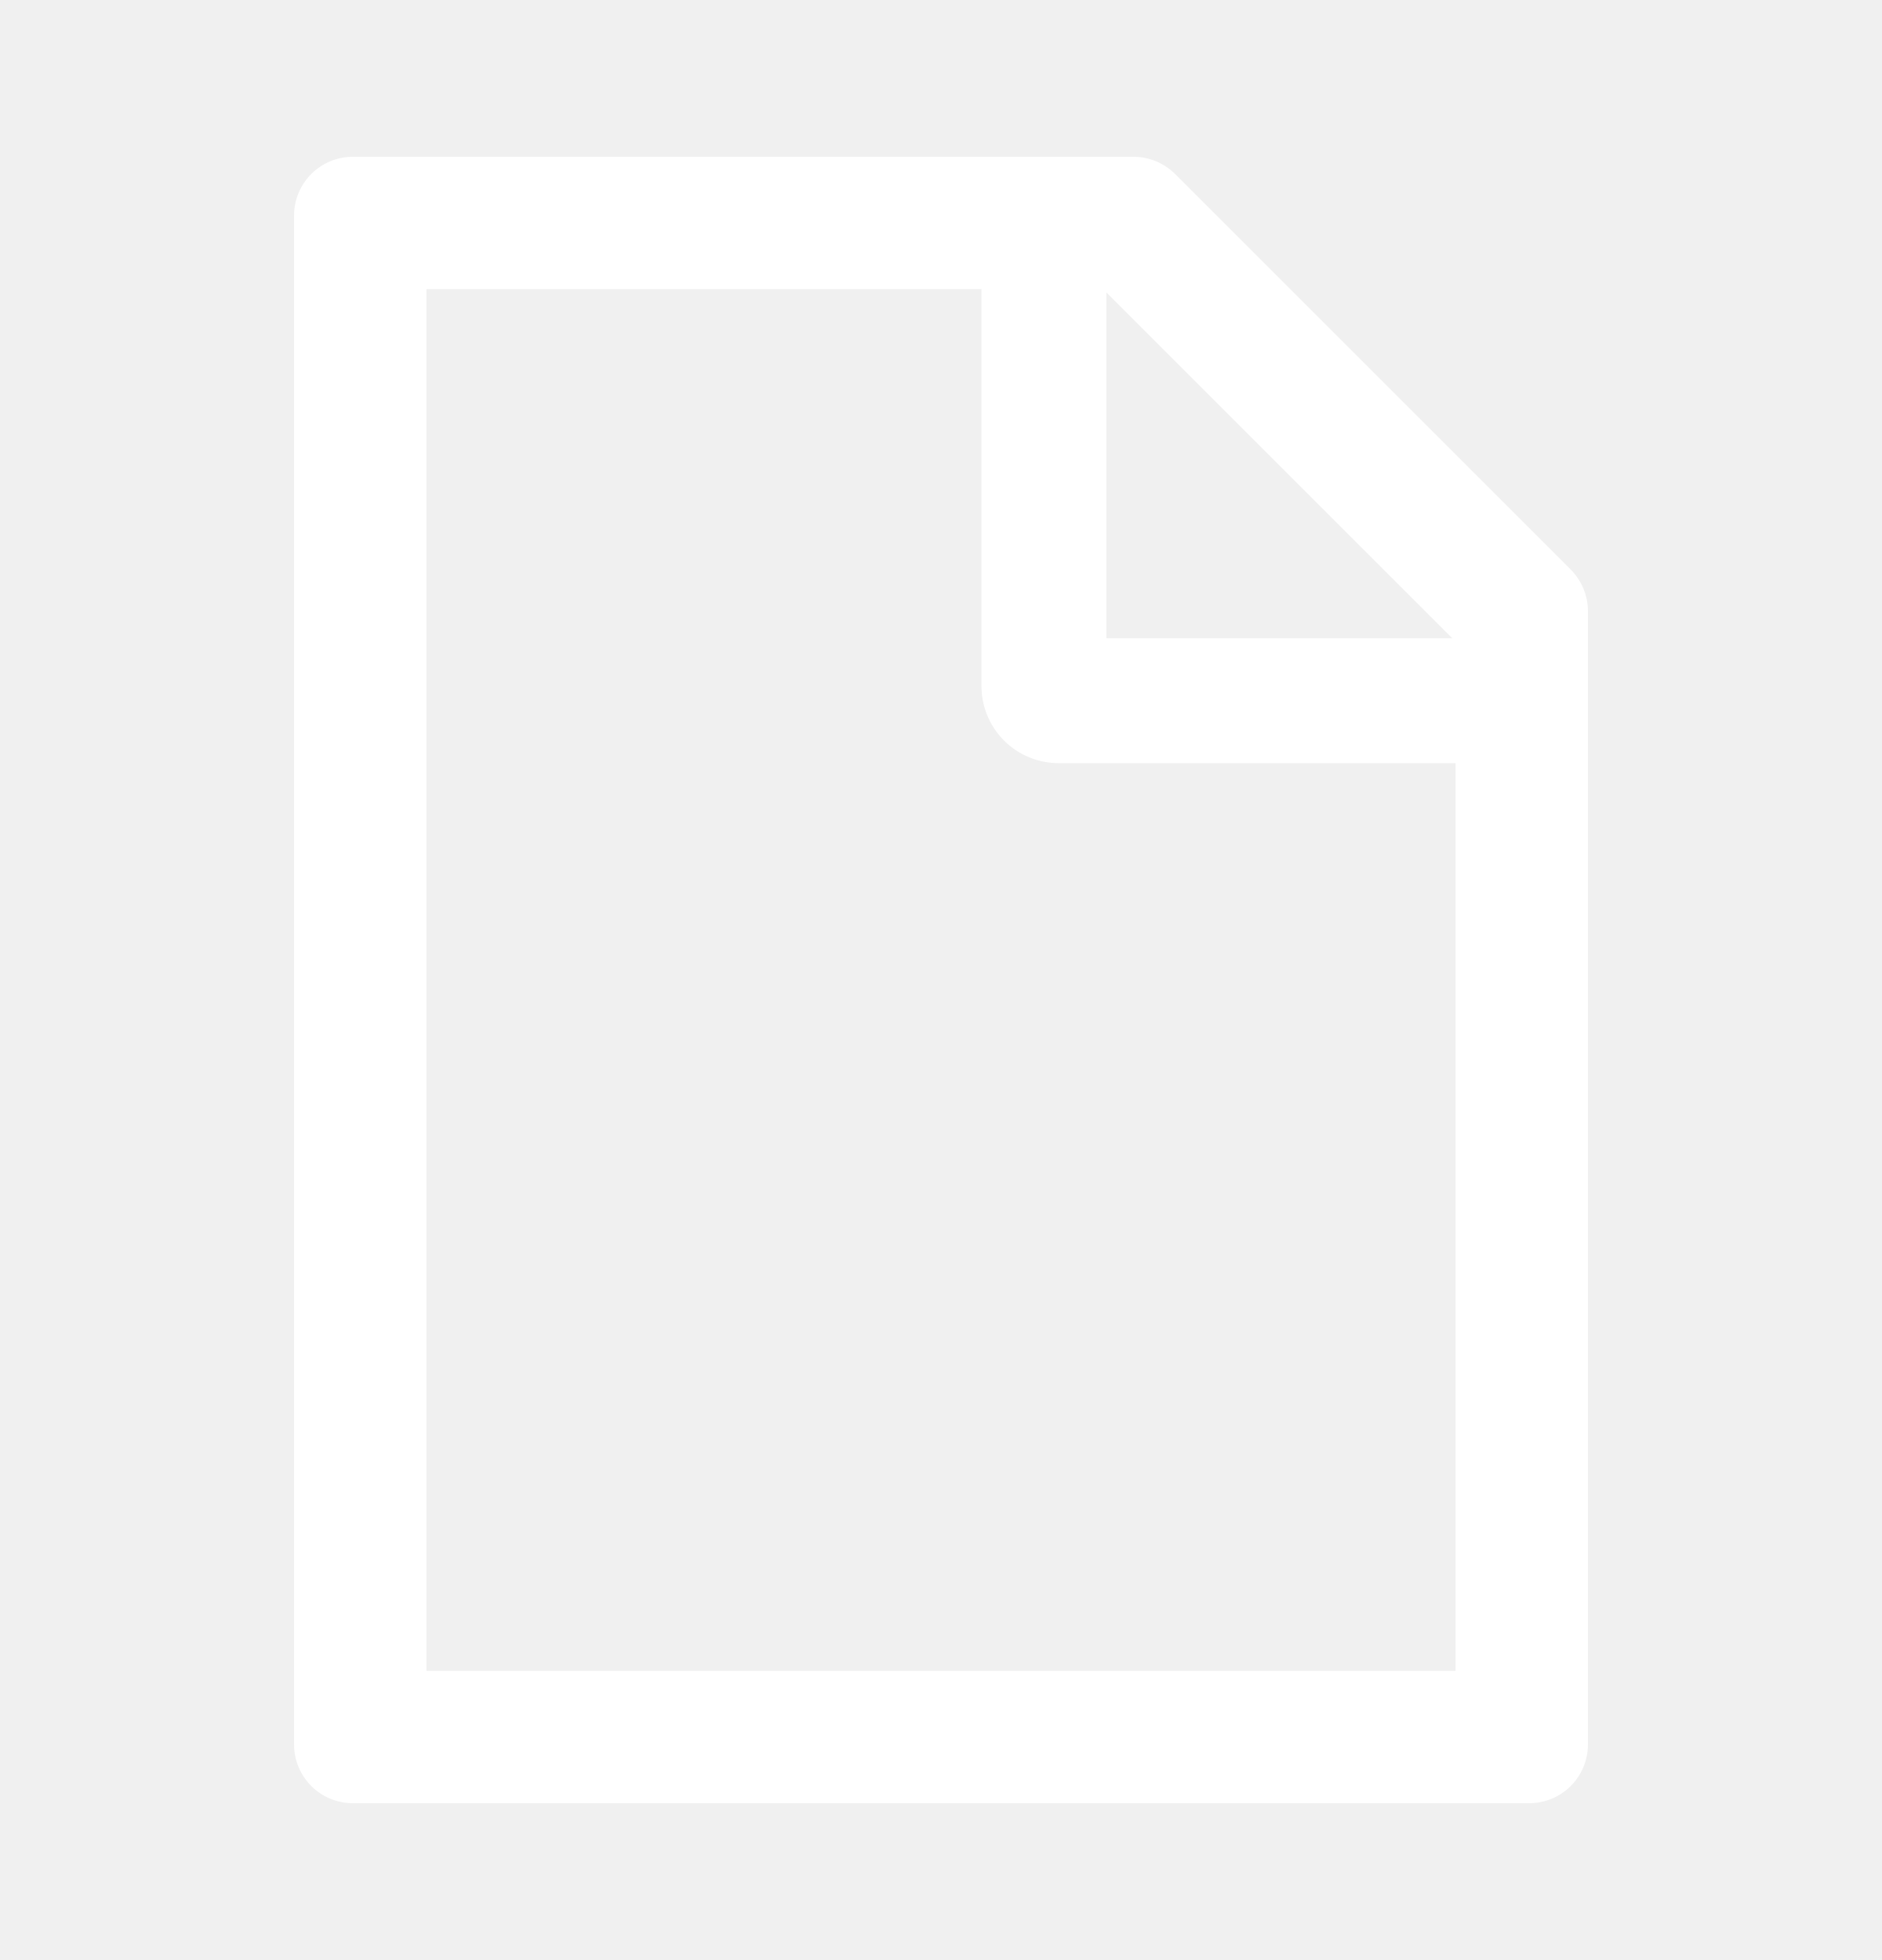
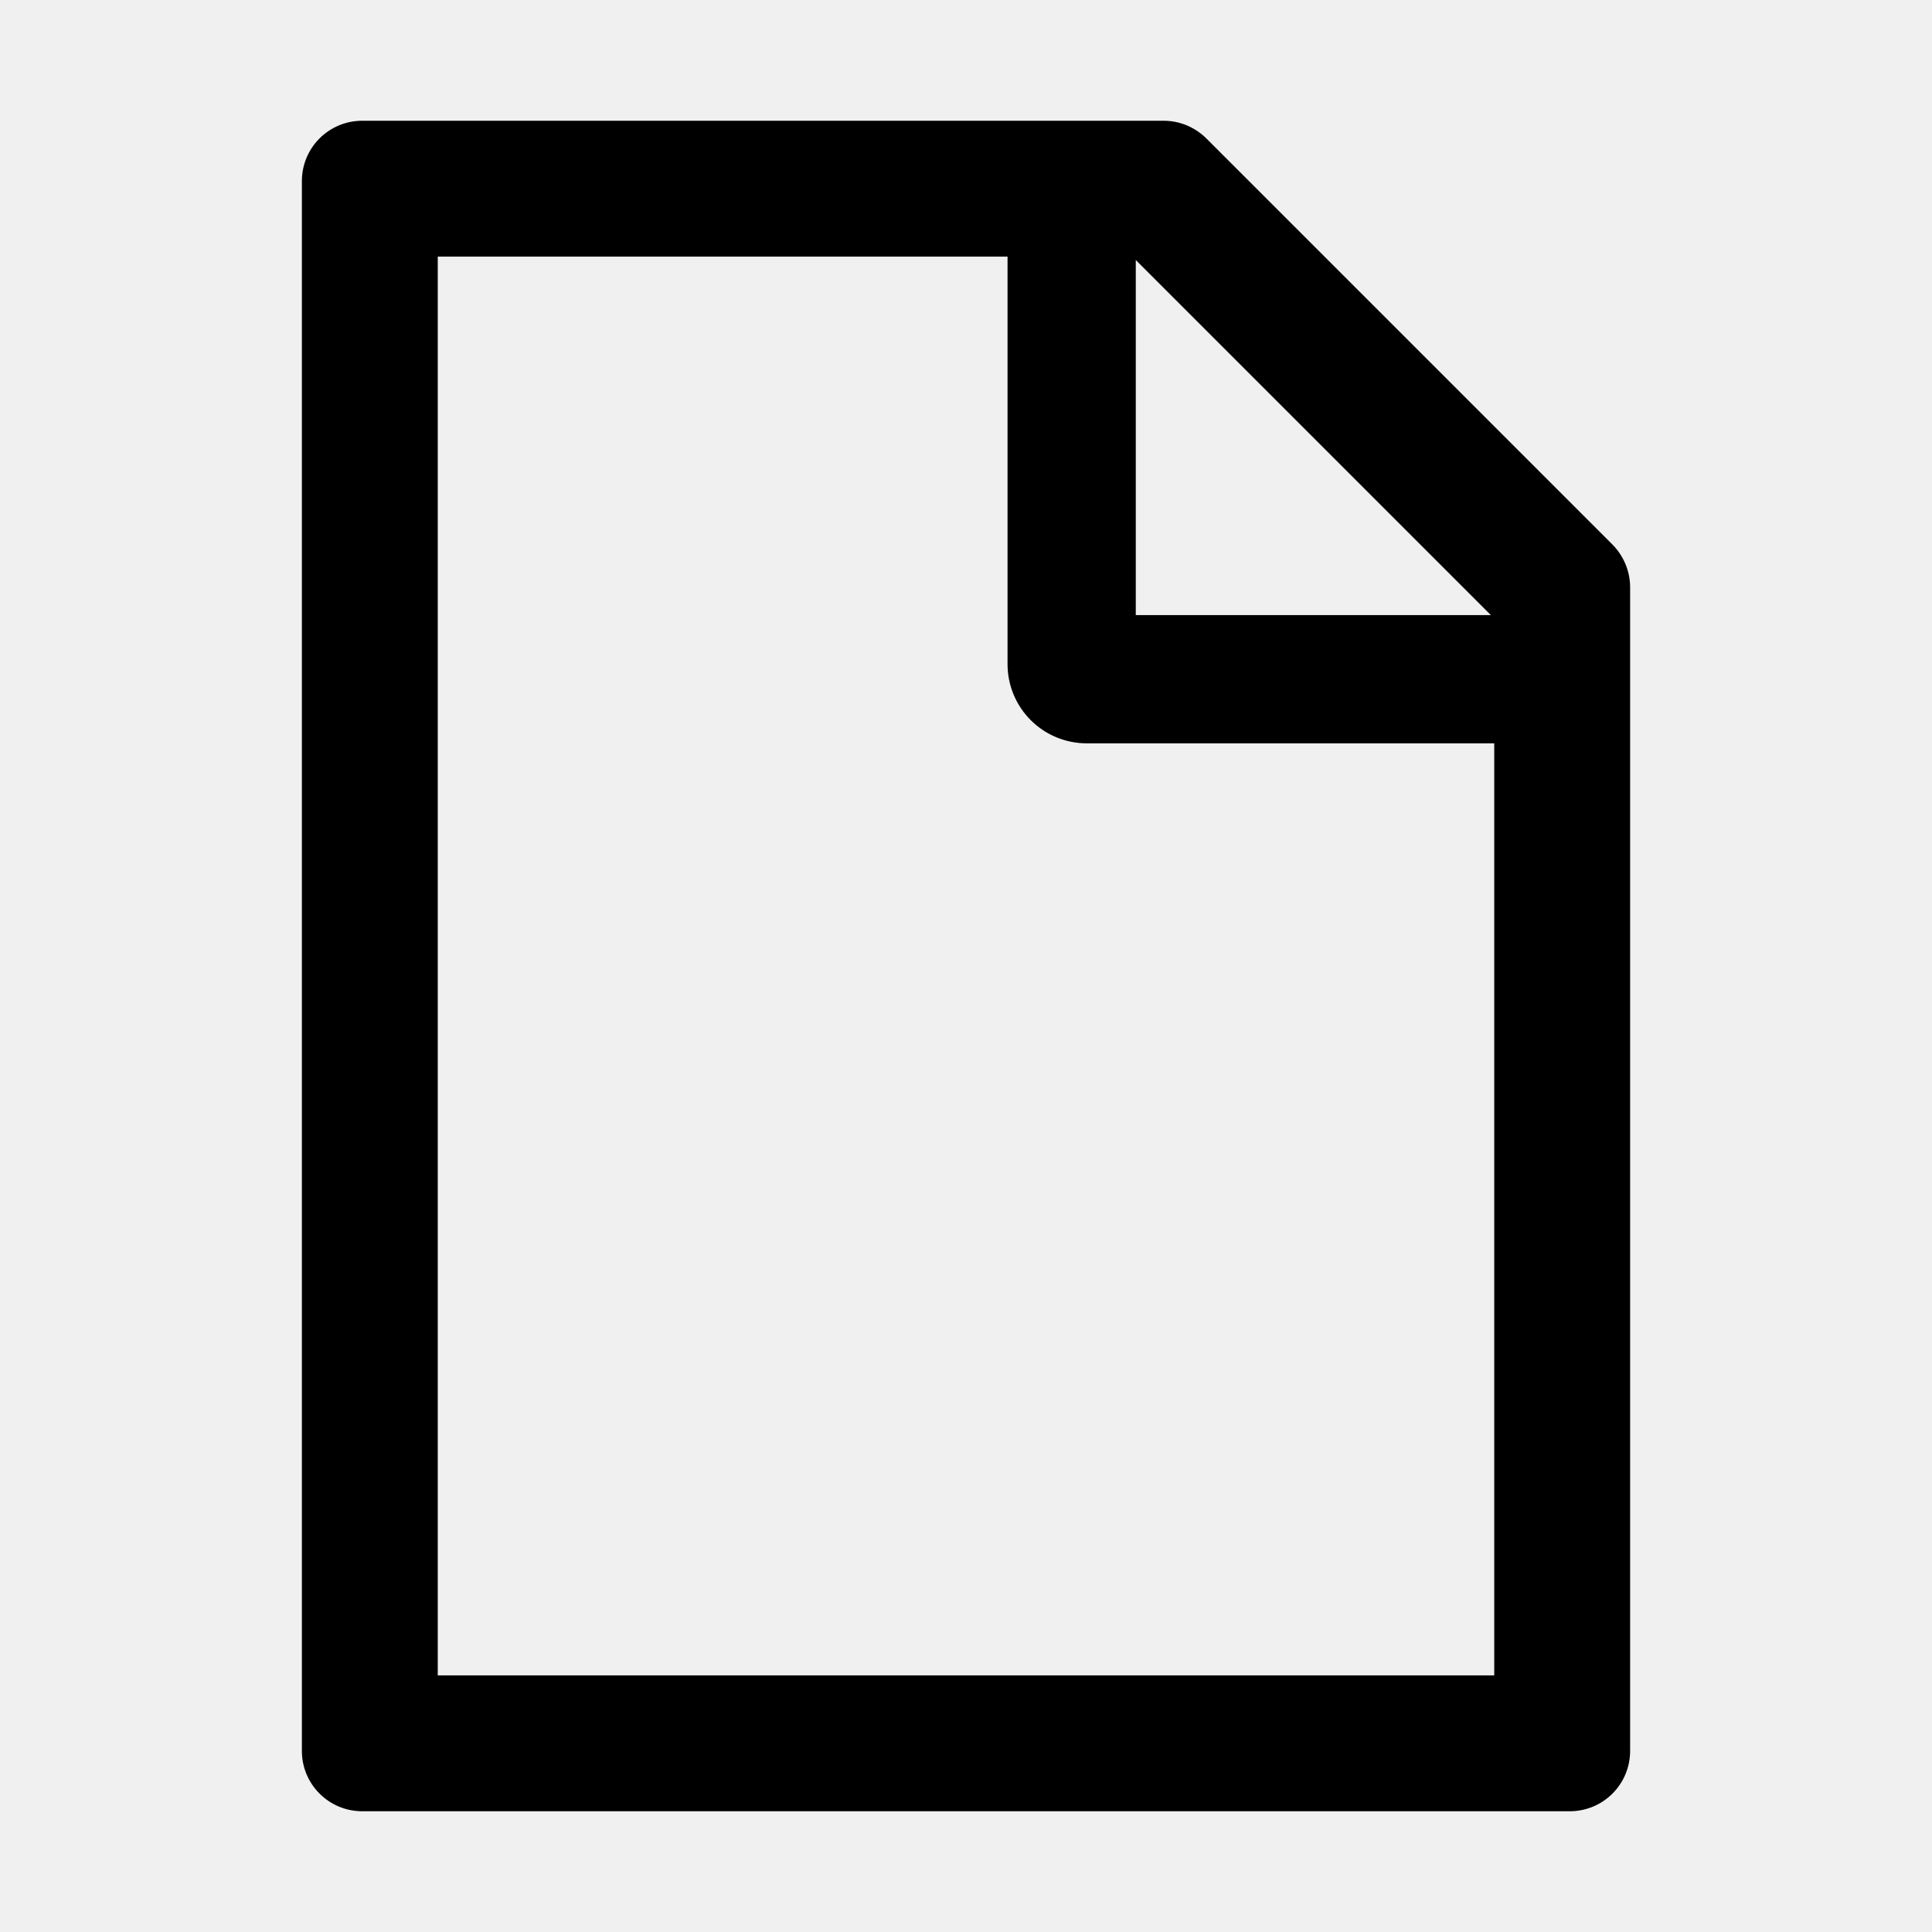
- <svg xmlns="http://www.w3.org/2000/svg" width="24" height="25" viewBox="0 0 24 25" fill="none">
-   <path d="M20.03 7.264L14.986 2.22C14.845 2.08 14.655 2 14.456 2H4.5C4.085 2 3.75 2.335 3.75 2.75V22.25C3.75 22.665 4.085 23 4.5 23H19.5C19.915 23 20.25 22.665 20.25 22.25V7.796C20.25 7.597 20.17 7.405 20.03 7.264ZM18.52 8.141H14.109V3.73L18.52 8.141ZM18.562 21.312H5.438V3.688H12.516V8.75C12.516 9.011 12.619 9.261 12.804 9.446C12.989 9.631 13.239 9.734 13.5 9.734H18.562V21.312Z" fill="white" />
+ <svg xmlns="http://www.w3.org/2000/svg" width="24" height="24" viewBox="0 0 24 24" fill="none">
+   <path d="M20.03 6.764L14.986 1.72C14.845 1.58 14.655 1.5 14.456 1.5H4.5C4.085 1.5 3.75 1.835 3.75 2.25V21.75C3.75 22.165 4.085 22.5 4.5 22.5H19.5C19.915 22.5 20.25 22.165 20.25 21.75V7.296C20.25 7.097 20.17 6.905 20.03 6.764ZM18.52 7.641H14.109V3.23L18.52 7.641ZM18.562 20.812H5.438V3.188H12.516V8.25C12.516 8.511 12.619 8.761 12.804 8.946C12.989 9.131 13.239 9.234 13.5 9.234H18.562V20.812Z" fill="#000001" />
</svg>
